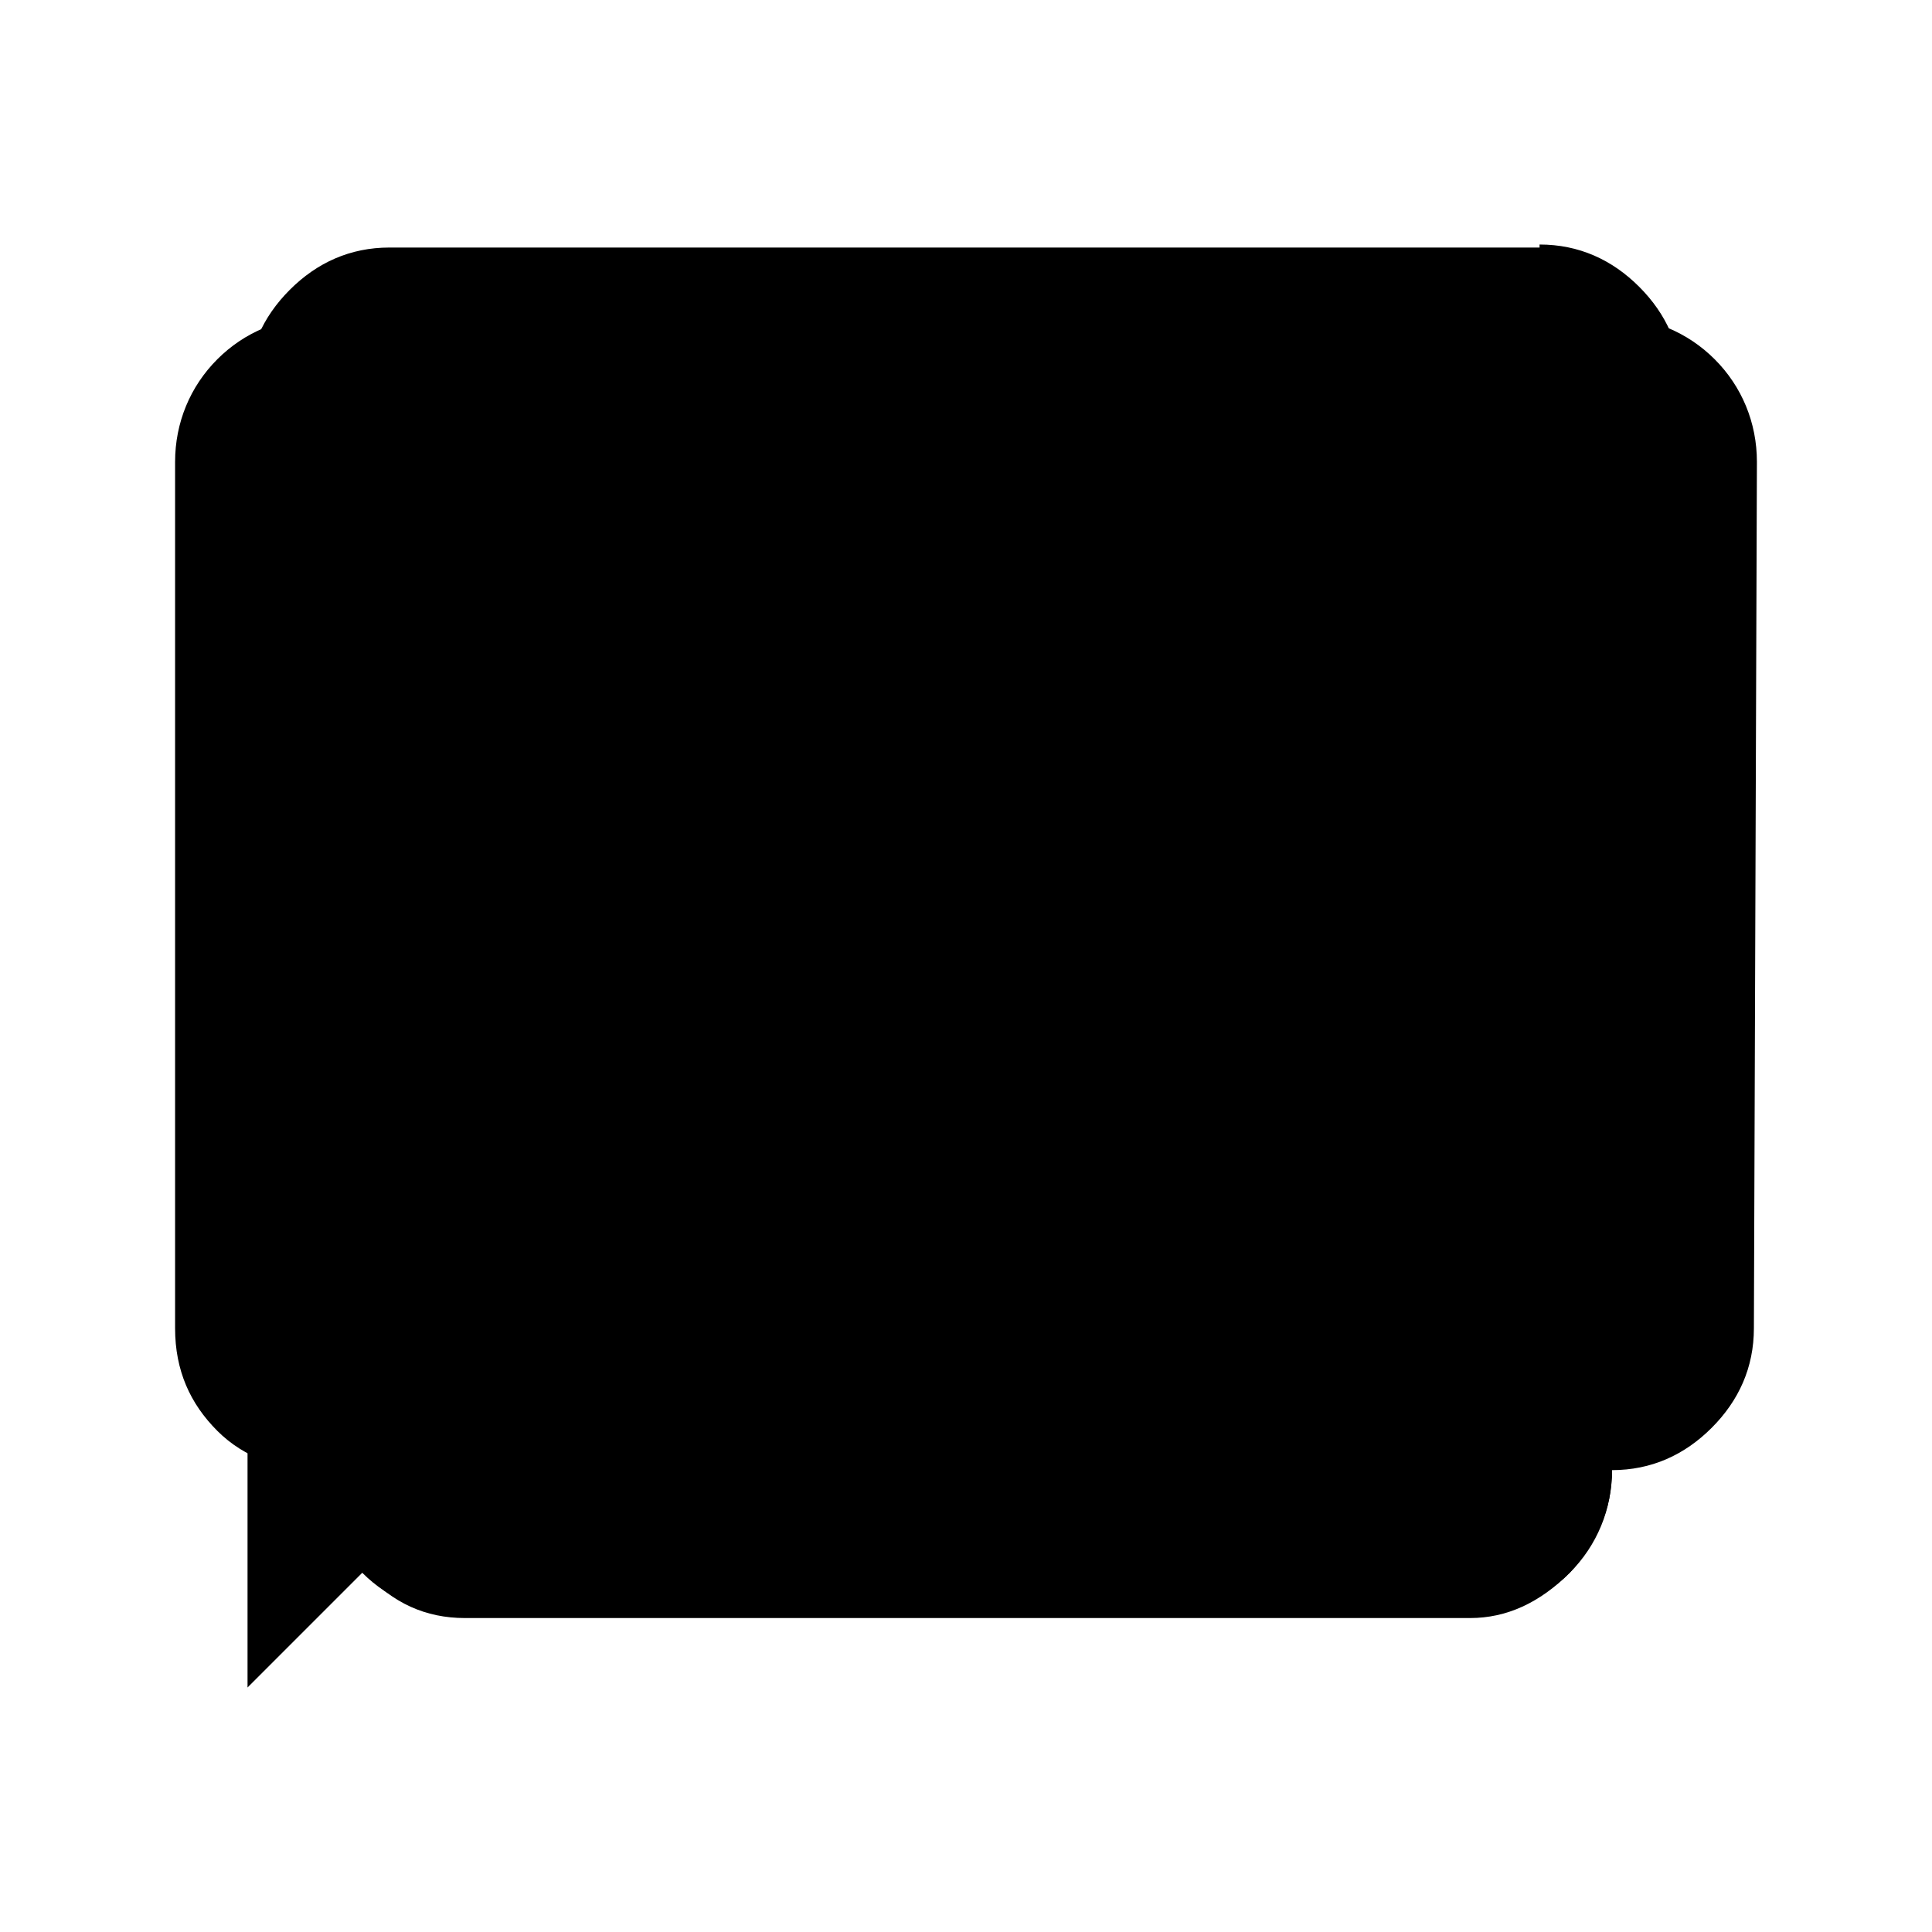
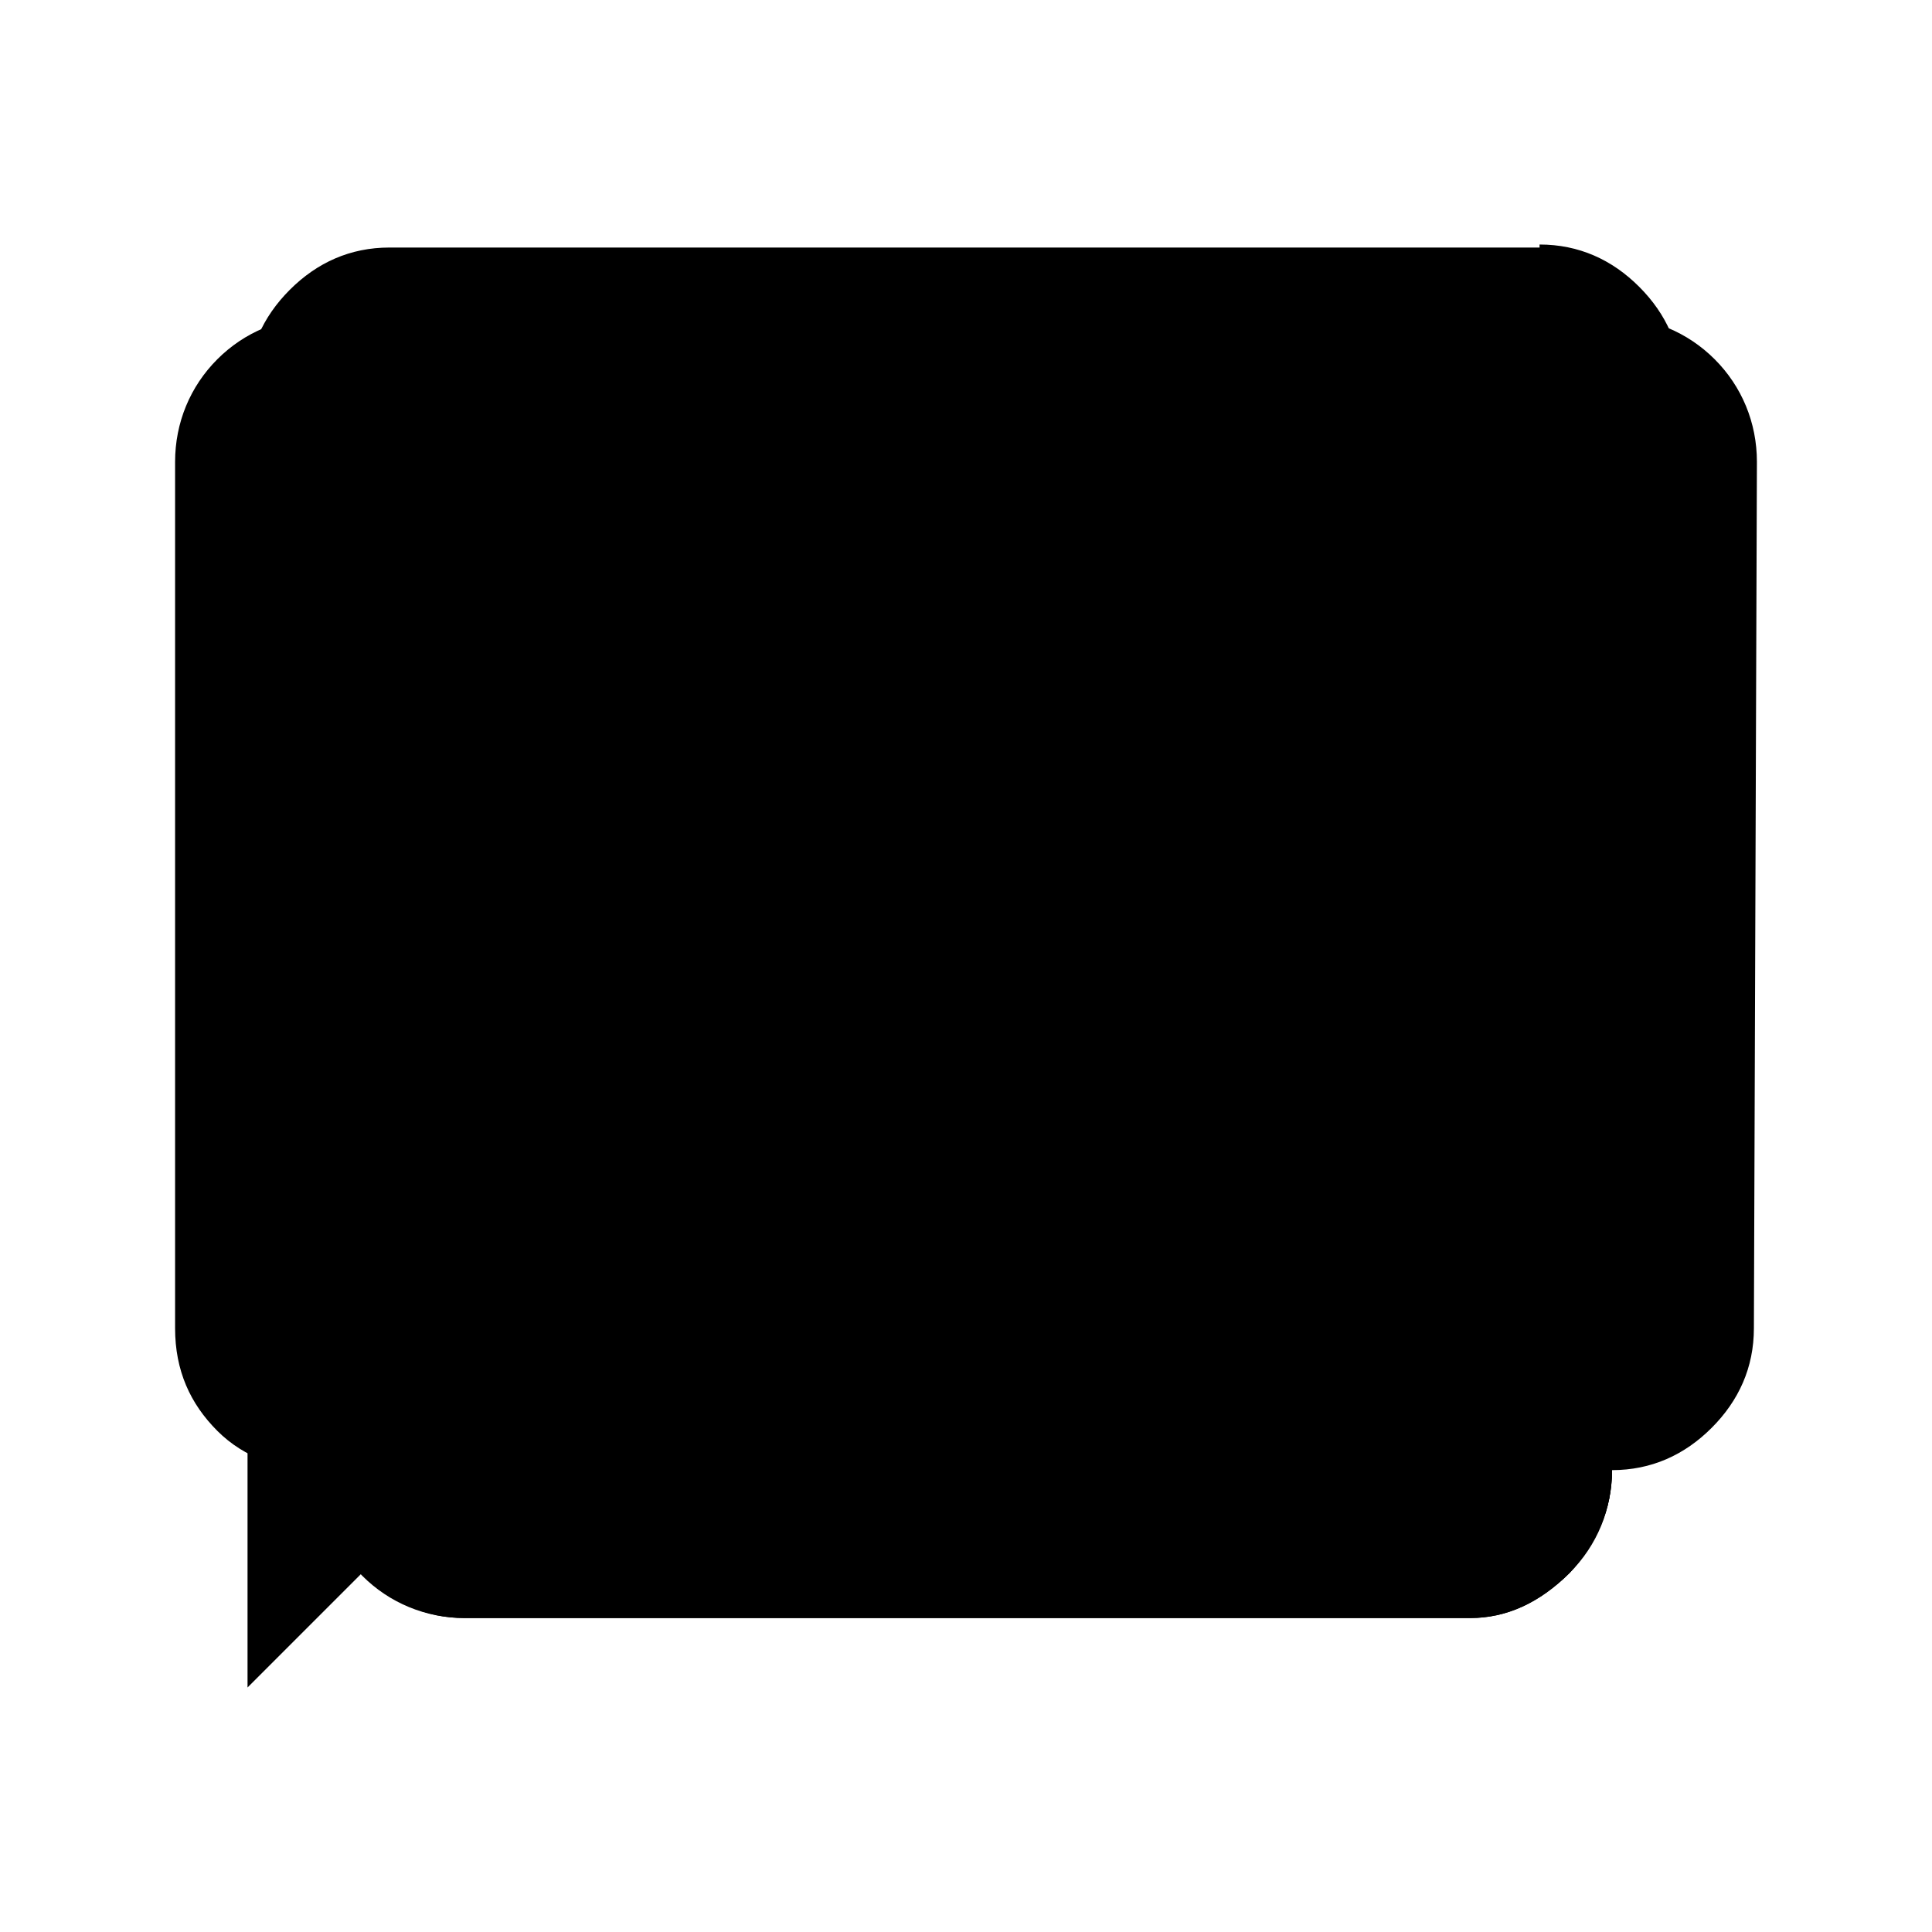
<svg xmlns="http://www.w3.org/2000/svg" version="1.1" id="Icons" x="0px" y="0px" viewBox="0 0 64 64" style="enable-background:new 0 0 64 64;" xml:space="preserve">
  <style type="text/css">
	.st0{display:none;}
	.st1{display:inline;}
	.st2{display:inline;fill:#231F20;}
</style>
  <path id="add" class="st0" d="M48.7,34.4H34.4v14.3h-4.7V34.4H15.3v-4.7h14.3V15.3h4.7v14.3h14.3v4.8H48.7L48.7,34.4z" />
  <path id="subtract" class="st0" d="M15.4,34.4v-4.8h33.3v4.8H15.4z" />
  <path id="menu" class="st0" d="M14.3,28.6c1-1,2.1-1.5,3.4-1.5s2.4,0.5,3.4,1.5s1.5,2.1,1.5,3.4S22,34.4,21,35.4s-2.1,1.5-3.4,1.5  s-2.4-0.5-3.4-1.5s-1.5-2.1-1.5-3.4S13.3,29.6,14.3,28.6z M28.5,28.6c1-1,2.1-1.5,3.4-1.5c1.3,0,2.4,0.5,3.4,1.5s1.5,2.1,1.5,3.4  s-0.5,2.4-1.5,3.4s-2.1,1.5-3.4,1.5s-2.4-0.5-3.4-1.5S27,33.3,27,32C27.1,30.7,27.6,29.6,28.5,28.6z M43,28.6c1-1,2.1-1.5,3.4-1.5  c1.3,0,2.4,0.5,3.4,1.5s1.5,2.1,1.5,3.4s-0.5,2.4-1.5,3.4s-2.1,1.5-3.4,1.5c-1.3,0-2.4-0.5-3.4-1.5s-1.5-2.1-1.5-3.4  S42,29.6,43,28.6z" />
  <path id="help" class="st0" d="M15.1,15.1c4.7-4.7,10.3-7,16.9-7s12.2,2.3,16.9,7s7,10.3,7,16.9s-2.3,12.2-7,16.9s-10.3,7-16.9,7  s-12.2-2.3-16.9-7s-7-10.3-7-16.9S10.5,19.8,15.1,15.1z M18.5,45.5c3.8,3.8,8.3,5.7,13.5,5.7s9.7-1.9,13.5-5.7s5.7-8.3,5.7-13.5  s-1.9-9.7-5.7-13.5s-8.3-5.7-13.5-5.7s-9.7,1.9-13.5,5.7s-5.7,8.3-5.7,13.5S14.7,41.7,18.5,45.5z M25.3,20.5  c1.9-1.9,4.1-2.8,6.7-2.8s4.9,0.9,6.7,2.8c1.9,1.9,2.8,4.1,2.8,6.7c0,2-1.2,4.1-3.6,6.2c-2.4,2.1-3.6,4.1-3.6,5.8h-4.7  c0-1.7,0.4-3.2,1.1-4.4s1.6-2.1,2.5-2.7c0.9-0.6,1.7-1.3,2.5-2.1c0.7-0.8,1.1-1.8,1.1-2.8c0-1.3-0.5-2.4-1.5-3.3s-2.1-1.4-3.4-1.4  c-1.3,0-2.4,0.5-3.4,1.4s-1.5,2-1.5,3.3h-4.7C22.5,24.6,23.4,22.3,25.3,20.5z M29.6,46.3v-4.8h4.7v4.8H29.6z" />
  <path id="cancel" class="st0" d="M48.7,18.7L35.4,32l13.3,13.3l-3.4,3.4L32,35.4L18.7,48.7l-3.4-3.4L28.6,32L15.3,18.7l3.4-3.4  L32,28.6l13.3-13.3L48.7,18.7z" />
  <path id="down-arrow" class="st0" d="M21,23.1l11,11l11-11l3.4,3.4L32,40.9L17.7,26.5L21,23.1z" />
  <path id="up-arrow" class="st0" d="M43,40.9l-11-11l-11,11l-3.4-3.4L32,23.1l14.3,14.4L43,40.9z" />
  <path id="default" class="st0" d="M15.1,15.1c4.7-4.7,10.3-7,16.9-7s12.2,2.3,16.9,7s7,10.3,7,16.9s-2.3,12.2-7,16.9s-10.3,7-16.9,7  s-12.2-2.3-16.9-7s-7-10.3-7-16.9S10.5,19.8,15.1,15.1z M32,51.2c4.5,0,8.4-1.3,11.8-4l-26.9-27c-2.7,3.4-4,7.3-4,11.8  c0,5.2,1.9,9.7,5.7,13.5C22.3,49.3,26.8,51.2,32,51.2z M47.1,43.8c2.7-3.4,4-7.3,4-11.8c0-5.2-1.9-9.7-5.7-13.5s-8.3-5.7-13.5-5.7  c-4.5,0-8.4,1.3-11.8,4L47.1,43.8z" />
  <path id="edit_1_" class="st0" d="M12,43.8l24.6-24.6l8.4,8.4L20.4,52H12V43.8z M51.3,21l-4.1,4.1l-8.4-8.4l4.1-4.1  c0.4-0.4,0.9-0.7,1.6-0.7s1.1,0.2,1.6,0.7l5.2,5.2c0.4,0.4,0.7,0.9,0.7,1.6C52,20,51.8,20.6,51.3,21z" />
  <g id="Tick" class="st0">
    <path class="st1" d="M24.3,41.4L49.6,16l3.4,3.4L24.3,48L11,34.7l3.2-3.4L24.3,41.4z" />
  </g>
  <g id="Copy" class="st0">
    <rect x="13.9" y="35.5" class="st2" width="24.9" height="3.8" />
    <rect x="13.9" y="50.3" class="st2" width="24.9" height="3.8" />
    <rect x="13.9" y="43" class="st2" width="24.9" height="3.7" />
    <path class="st2" d="M42.3,1.4H22.8c-3,0-5.3,2.4-5.3,5.3v5.7h-6.3c-3,0-5.3,2.4-5.3,5.3v39.7c0,3,2.3,5.3,5.3,5.3h29.9   c3,0,5.3-2.4,5.3-5.3v-5.7h6.3c3,0,5.3-2.4,5.3-5.3V17L42.3,1.4z M42.2,6.4l10.2,10.3h-6.8c-1.9,0-3.5-1.6-3.5-3.5L42.2,6.4   L42.2,6.4z M42.7,57.3c0,0.8-0.7,1.6-1.6,1.6h-30c-0.8,0-1.6-0.7-1.6-1.6V17.5c0-0.8,0.7-1.6,1.6-1.6h15.7v8.3   c0,3.9,3.2,7.2,7.2,7.2h8.6L42.7,57.3L42.7,57.3z M30.5,24.3v-6.9l10.2,10.3h-6.8C32.2,27.6,30.5,26.1,30.5,24.3z M54.3,46.5   c0,0.8-0.7,1.6-1.6,1.6h-6.4V28L30.7,12.2h-9.5V6.6c0-0.8,0.7-1.6,1.6-1.6h15.7v8.3c0,3.9,3.2,7.2,7.2,7.2h8.6L54.3,46.5L54.3,46.5   z" />
  </g>
  <path id="Search" class="st0" d="M41,37.4l11.9,11.9l-3.6,3.6L37.4,41v-1.9l-0.7-0.7c-2.8,2.5-6.2,3.7-10.1,3.7c-4.3,0-8-1.5-11-4.5  s-4.5-6.6-4.5-11c0-4.3,1.5-8,4.5-11s6.7-4.5,11-4.5s8,1.5,11,4.5s4.5,6.7,4.5,11c0,3.9-1.2,7.2-3.7,10.1l0.7,0.7L41,37.4L41,37.4z   M19.1,34.3c2.1,2.1,4.6,3.1,7.6,3.1s5.5-1,7.6-3.1s3.1-4.6,3.1-7.6s-1-5.5-3.1-7.6S29.7,16,26.7,16s-5.5,1-7.6,3.1S16,23.7,16,26.7  C15.9,29.7,17,32.2,19.1,34.3z" />
  <path id="View" class="st0" d="M16,19c4.8-3.3,10.1-4.9,16-4.9s11.2,1.6,16,4.9s8.2,7.6,10.3,13c-2.1,5.4-5.5,9.7-10.3,13  s-10.1,4.9-16,4.9S20.8,48.3,16,45S7.8,37.4,5.7,32C7.8,26.6,11.2,22.3,16,19z M23.5,40.5c2.4,2.4,5.2,3.5,8.5,3.5s6.1-1.2,8.5-3.5  c2.4-2.4,3.5-5.2,3.5-8.5s-1.2-6.1-3.5-8.5C38.1,21.2,35.3,20,32,20s-6.1,1.2-8.5,3.5C21.2,25.9,20,28.7,20,32S21.2,38.1,23.5,40.5z   M27,27c1.4-1.4,3.1-2.1,5-2.1c1.9,0,3.6,0.7,5,2.1s2.1,3.1,2.1,5c0,1.9-0.7,3.6-2.1,5s-3.1,2.1-5,2.1c-1.9,0-3.6-0.7-5-2.1  s-2.1-3.1-2.1-5C24.8,30.1,25.5,28.4,27,27z" />
  <path id="Refresh" class="st0" d="M32,46.3v-7.2l9.5,9.5L32,58.3v-7.2c-5.2,0-9.7-1.9-13.5-5.7s-5.7-8.3-5.7-13.5  c0-3.7,1-7.1,3-10.2l3.5,3.5c-1.1,2-1.7,4.3-1.7,6.7c0,4,1.4,7.3,4.2,10.1C24.7,44.9,28,46.3,32,46.3z M32,12.8  c5.2,0,9.7,1.9,13.5,5.7s5.7,8.3,5.7,13.5c0,3.7-1,7.1-3,10.2l-3.5-3.5c1.1-2,1.7-4.3,1.7-6.7c0-4-1.4-7.3-4.2-10.1  s-6.2-4.2-10.1-4.2v7.2l-9.5-9.5L32,5.7V12.8z" />
  <path id="Back" class="st0" d="M51.2,29.6v4.7H22l13.3,13.4L32,51.2L12.8,32L32,12.8l3.4,3.4L22,29.6H51.2z" />
  <path id="List" class="st0" d="M10.9,15.1c0.7-0.7,1.5-1,2.5-1s1.8,0.3,2.5,1c0.7,0.7,1.1,1.5,1.1,2.6c0,1-0.4,1.9-1.1,2.6  c-0.7,0.7-1.6,1-2.5,1c-1,0-1.8-0.3-2.5-1s-1.1-1.5-1.1-2.6C9.9,16.6,10.2,15.8,10.9,15.1z M10.9,29.4c0.7-0.7,1.5-1,2.5-1  s1.8,0.3,2.5,1C16.7,30.1,17,31,17,32s-0.4,1.9-1.1,2.6c-0.7,0.7-1.6,1-2.5,1c-1,0-1.8-0.3-2.5-1s-1-1.6-1-2.6S10.2,30.1,10.9,29.4z   M10.9,43.8c0.7-0.7,1.5-1.1,2.5-1.1s1.8,0.4,2.5,1.1c0.7,0.7,1.1,1.6,1.1,2.5c0,1-0.4,1.8-1.1,2.5c-0.7,0.7-1.6,1.1-2.5,1.1  c-1,0-1.8-0.4-2.5-1.1c-0.7-0.7-1.1-1.5-1.1-2.5C9.9,45.4,10.2,44.5,10.9,43.8z M20.6,15.3h33.5V20H20.6V15.3z M20.6,34.4v-4.7h33.5  v4.7H20.6z M20.6,48.7V44h33.5v4.7H20.6z" />
  <path id="menu-vert" class="st0" d="M35.4,21c-1,1-2.1,1.5-3.4,1.5c-1.3,0-2.4-0.5-3.4-1.5s-1.5-2.1-1.5-3.4s0.5-2.4,1.5-3.4  s2.1-1.5,3.4-1.5s2.4,0.5,3.4,1.5s1.5,2.1,1.5,3.4C36.8,18.9,36.3,20.1,35.4,21z M28.6,28.6c1-1,2.1-1.5,3.4-1.5s2.4,0.5,3.4,1.5  s1.5,2.1,1.5,3.4s-0.5,2.4-1.5,3.4s-2.1,1.5-3.4,1.5c-1.3,0-2.4-0.5-3.4-1.5s-1.5-2.1-1.5-3.4C27.2,30.7,27.7,29.6,28.6,28.6z   M28.6,43c1-1,2.1-1.5,3.4-1.5s2.4,0.5,3.4,1.5s1.5,2.1,1.5,3.4c0,1.3-0.5,2.4-1.5,3.4s-2.1,1.5-3.4,1.5c-1.3,0-2.4-0.5-3.4-1.5  s-1.5-2.1-1.5-3.4C27.2,45.1,27.7,44,28.6,43z" />
  <path id="logout" class="st0" d="M48.7,10.5c1.3,0,2.4,0.5,3.4,1.5s1.5,2.1,1.5,3.4v33.4c0,1.3-0.5,2.4-1.5,3.4s-2.1,1.5-3.4,1.5  H15.3c-1.3,0-2.5-0.5-3.4-1.5c-0.9-1-1.4-2.1-1.4-3.4v-9.5h4.8v9.5h33.4V15.3H15.3v9.5h-4.8v-9.5c0-1.3,0.5-2.4,1.4-3.4  s2.1-1.5,3.4-1.5h33.4V10.5z M27.4,40.6l6.2-6.3H10.5v-4.7h23.1l-6.2-6.3l3.4-3.4l12,12l-12,12L27.4,40.6z" />
  <path id="info" class="st0" d="M15.1,15.1c4.7-4.7,10.3-7,16.9-7s12.2,2.3,16.9,7s7,10.3,7,16.9s-2.3,12.2-7,16.9s-10.3,7-16.9,7  s-12.2-2.3-16.9-7s-7-10.3-7-16.9S10.5,19.8,15.1,15.1z M34.4,24.8V20h-4.7v4.8H34.4z M34.4,44V29.6h-4.7V44H34.4z" />
-   <text transform="matrix(0.9939 0 0 1 -216.251 182.8633)" style="font-family:'MaterialIcons-Regular'; font-size:57.363px;">chatimageforwardpanoramareorderarticle</text>
  <path id="tick_1_" class="st0" d="M24.3,41.3L49.6,16l3.4,3.4L24.3,48L11,34.7l3.4-3.4L24.3,41.3z" />
  <g id="save" class="st0">
    <path class="st1" d="M35.2,20.6h5.2c0.3,0,0.6-0.3,0.6-0.6V9.9c0-0.3-0.3-0.6-0.6-0.6h-5.2c-0.3,0-0.6,0.3-0.6,0.6V20   C34.6,20.3,34.9,20.6,35.2,20.6z" />
    <path class="st1" d="M53.4,13.9l-6.1-6.1c-0.2-0.2-0.5-0.3-0.8-0.3h-1.8c-0.6,0-1.1,0.5-1.1,1.1V22h-23V8.6c0-0.6-0.5-1.1-1.1-1.1   h-7.9c-0.6,0-1.1,0.2-1.1,1.1v45.7c0,1.6,0.5,2.1,1.1,2.1h41.1c0.6,0,1.1-0.5,1.1-2.1V14.7C53.7,14.2,53.6,14.1,53.4,13.9z    M49.2,50.9c0,0.6-0.5,1.1-1.1,1.1H16c-0.6,0-1.1-0.5-1.1-1.1V28.2c0-0.6,0.5-1.1,1.1-1.1h32c0.6,0,1.1,0.5,1.1,1.1v22.7H49.2z" />
    <rect x="18.5" y="30.6" class="st2" width="27" height="3.7" />
    <rect x="18.5" y="44.9" class="st2" width="27" height="3.7" />
    <rect x="18.5" y="37.8" class="st2" width="27" height="3.6" />
  </g>
  <path id="reset" class="st0" d="M32,13c5.3,0,9.8,1.9,13.6,5.6c3.7,3.7,5.6,8.2,5.6,13.4c0,5.3-1.9,9.8-5.7,13.6  c-3.8,3.7-8.3,5.6-13.5,5.6s-9.7-1.9-13.5-5.6c-3.8-3.7-5.7-8.3-5.7-13.6h4.8c0,4,1.4,7.3,4.2,10.1S28,46.4,32,46.4  s7.3-1.4,10.1-4.2s4.2-6.2,4.2-10.1c0-4-1.4-7.3-4.2-10.1s-6.2-4.2-10.1-4.2v9.6l-12-12l12-12C32,3.4,32,13,32,13z" />
-   <path id="article" d="M52,11.9c0.9,0.9,1.4,2.1,1.4,3.4v33.4c0,1.3-0.5,2.5-1.4,3.4c-0.9,0.9-2.1,1.4-3.4,1.4H15.4  c-1.3,0-2.5-0.5-3.4-1.4c-0.9-0.9-1.4-2.1-1.4-3.4V15.3c0-1.3,0.5-2.5,1.4-3.4c0.9-0.9,2.1-1.4,3.4-1.4h33.2  C49.9,10.5,51.1,11,52,11.9z M43.9,20H20.1v4.8h23.8V20z M43.9,29.6H20.1v4.7h23.8V29.6z M36.8,39.2H20.1V44h16.7V39.2z" />
-   <path id="photo" d="M53.4,48.7c0,1.3-0.5,2.4-1.4,3.4c-1,1-2.1,1.5-3.3,1.5H15.4c-1.3,0-2.4-0.5-3.3-1.5c-1-1-1.4-2.1-1.4-3.4V15.3  c0-1.3,0.5-2.4,1.4-3.4c1-1,2.1-1.5,3.3-1.5h33.2c1.3,0,2.4,0.5,3.3,1.5c1,1,1.4,2.1,1.4,3.4V48.7z M23.6,35.6l-8.2,10.8h33.2  L37.9,32l-8.2,10.8L23.6,35.6z" />
-   <path id="video" d="M53.4,10.5c1.3,0,2.5,0.5,3.4,1.4c0.9,0.9,1.4,2.1,1.4,3.4L58.1,44c0,1.3-0.5,2.4-1.4,3.3  c-0.9,0.9-2,1.4-3.3,1.4H41.5v4.8H22.5v-4.8H10.6c-1.3,0-2.5-0.4-3.4-1.3c-0.9-0.9-1.4-2-1.4-3.4V15.3c0-1.3,0.5-2.5,1.4-3.4  c0.9-0.9,2.1-1.4,3.4-1.4H53.4z M53.4,44V15.3H10.6V44H53.4z M41.5,29.6l-16.6,9.5V20L41.5,29.6z" />
+   <path id="article" d="M52,11.9c0.9,0.9,1.4,2.1,1.4,3.4v33.4c0,1.3-0.5,2.5-1.4,3.4s-2.1,1.4-3.4,1.4H15.4c-1.3,0-2.5-0.5-3.4-1.4  s-1.4-2.1-1.4-3.4V15.3c0-1.3,0.5-2.5,1.4-3.4c0.9-0.9,2.1-1.4,3.4-1.4h33.2C49.9,10.5,51.1,11,52,11.9z M43.9,20H20.1v4.8h23.8V20z   M43.9,29.6H20.1v4.7h23.8V29.6z M36.8,39.2H20.1V44h16.7C36.8,44,36.8,39.2,36.8,39.2z" />
+   <path id="photo" d="M53.4,48.7c0,1.3-0.5,2.4-1.4,3.4c-1,1-2.1,1.5-3.3,1.5H15.4c-1.3,0-2.4-0.5-3.3-1.5c-1-1-1.4-2.1-1.4-3.4V15.3  c0-1.3,0.5-2.4,1.4-3.4c1-1,2.1-1.5,3.3-1.5h33.2c1.3,0,2.4,0.5,3.3,1.5c1,1,1.4,2.1,1.4,3.4v33.4H53.4z M23.6,35.6l-8.2,10.8h33.2  L37.9,32l-8.2,10.8L23.6,35.6z" />
+   <path id="video" d="M53.4,10.5c1.3,0,2.5,0.5,3.4,1.4s1.4,2.1,1.4,3.4L58.1,44c0,1.3-0.5,2.4-1.4,3.3c-0.9,0.9-2,1.4-3.3,1.4H41.5  v4.8h-19v-4.8H10.6c-1.3,0-2.5-0.4-3.4-1.3c-0.9-0.9-1.4-2-1.4-3.4V15.3c0-1.3,0.5-2.5,1.4-3.4c0.9-0.9,2.1-1.4,3.4-1.4H53.4z   M53.4,44V15.3H10.6V44H53.4z M41.5,29.6l-16.6,9.5V20L41.5,29.6z" />
  <polygon id="up-votes" points="32,13 12.8,32 22.5,32 22.5,51 41.5,51 41.5,32 51.2,32 " />
-   <path id="comments" d="M51,8.1c1.3,0,2.4,0.5,3.3,1.4c0.9,0.9,1.4,2,1.4,3.3v28.7c0,1.3-0.5,2.4-1.4,3.4c-0.9,1-2,1.5-3.3,1.5H17.7  l-9.5,9.5v-43c0-1.3,0.5-2.4,1.4-3.3c0.9-0.9,2-1.4,3.3-1.4H51z M46.3,22.5v-4.8H17.7v4.8H46.3z M17.7,24.8v4.8h28.5v-4.8H17.7z   M36.8,36.8V32h-19v4.8H36.8z" />
+   <path id="comments" d="M51,8.1c1.3,0,2.4,0.5,3.3,1.4c0.9,0.9,1.4,2,1.4,3.3v28.7c0,1.3-0.5,2.4-1.4,3.4s-2,1.5-3.3,1.5H17.7  l-9.5,9.5v-43c0-1.3,0.5-2.4,1.4-3.3c0.9-0.9,2-1.4,3.3-1.4H51V8.1z M46.3,22.5v-4.8H17.7v4.8H46.3z M17.7,24.8v4.8h28.5v-4.8H17.7z   M36.8,36.8V32h-19v4.8H36.8z" />
+   <text transform="matrix(0.9939 0 0 1 -85.9931 197.171)" style="font-family:'MaterialIcons-Regular'; font-size:57.363px;"></text>
+   <path id="launch" d="M48.6,48.7V32h4.8v16.7c0,1.3-0.5,2.4-1.4,3.4c-1,1-2.1,1.5-3.3,1.5H15.4c-1.3,0-2.5-0.5-3.4-1.4  c-0.9-0.9-1.4-2.1-1.4-3.4V15.3c0-1.3,0.5-2.5,1.4-3.4c0.9-0.9,2.1-1.4,3.4-1.4H32v4.8H15.4v33.4H48.6z M36.8,10.5h16.6v16.7h-4.8  v-8.5L25.3,42.1L22,38.7l23.3-23.4h-8.5V10.5z" />
</svg>
